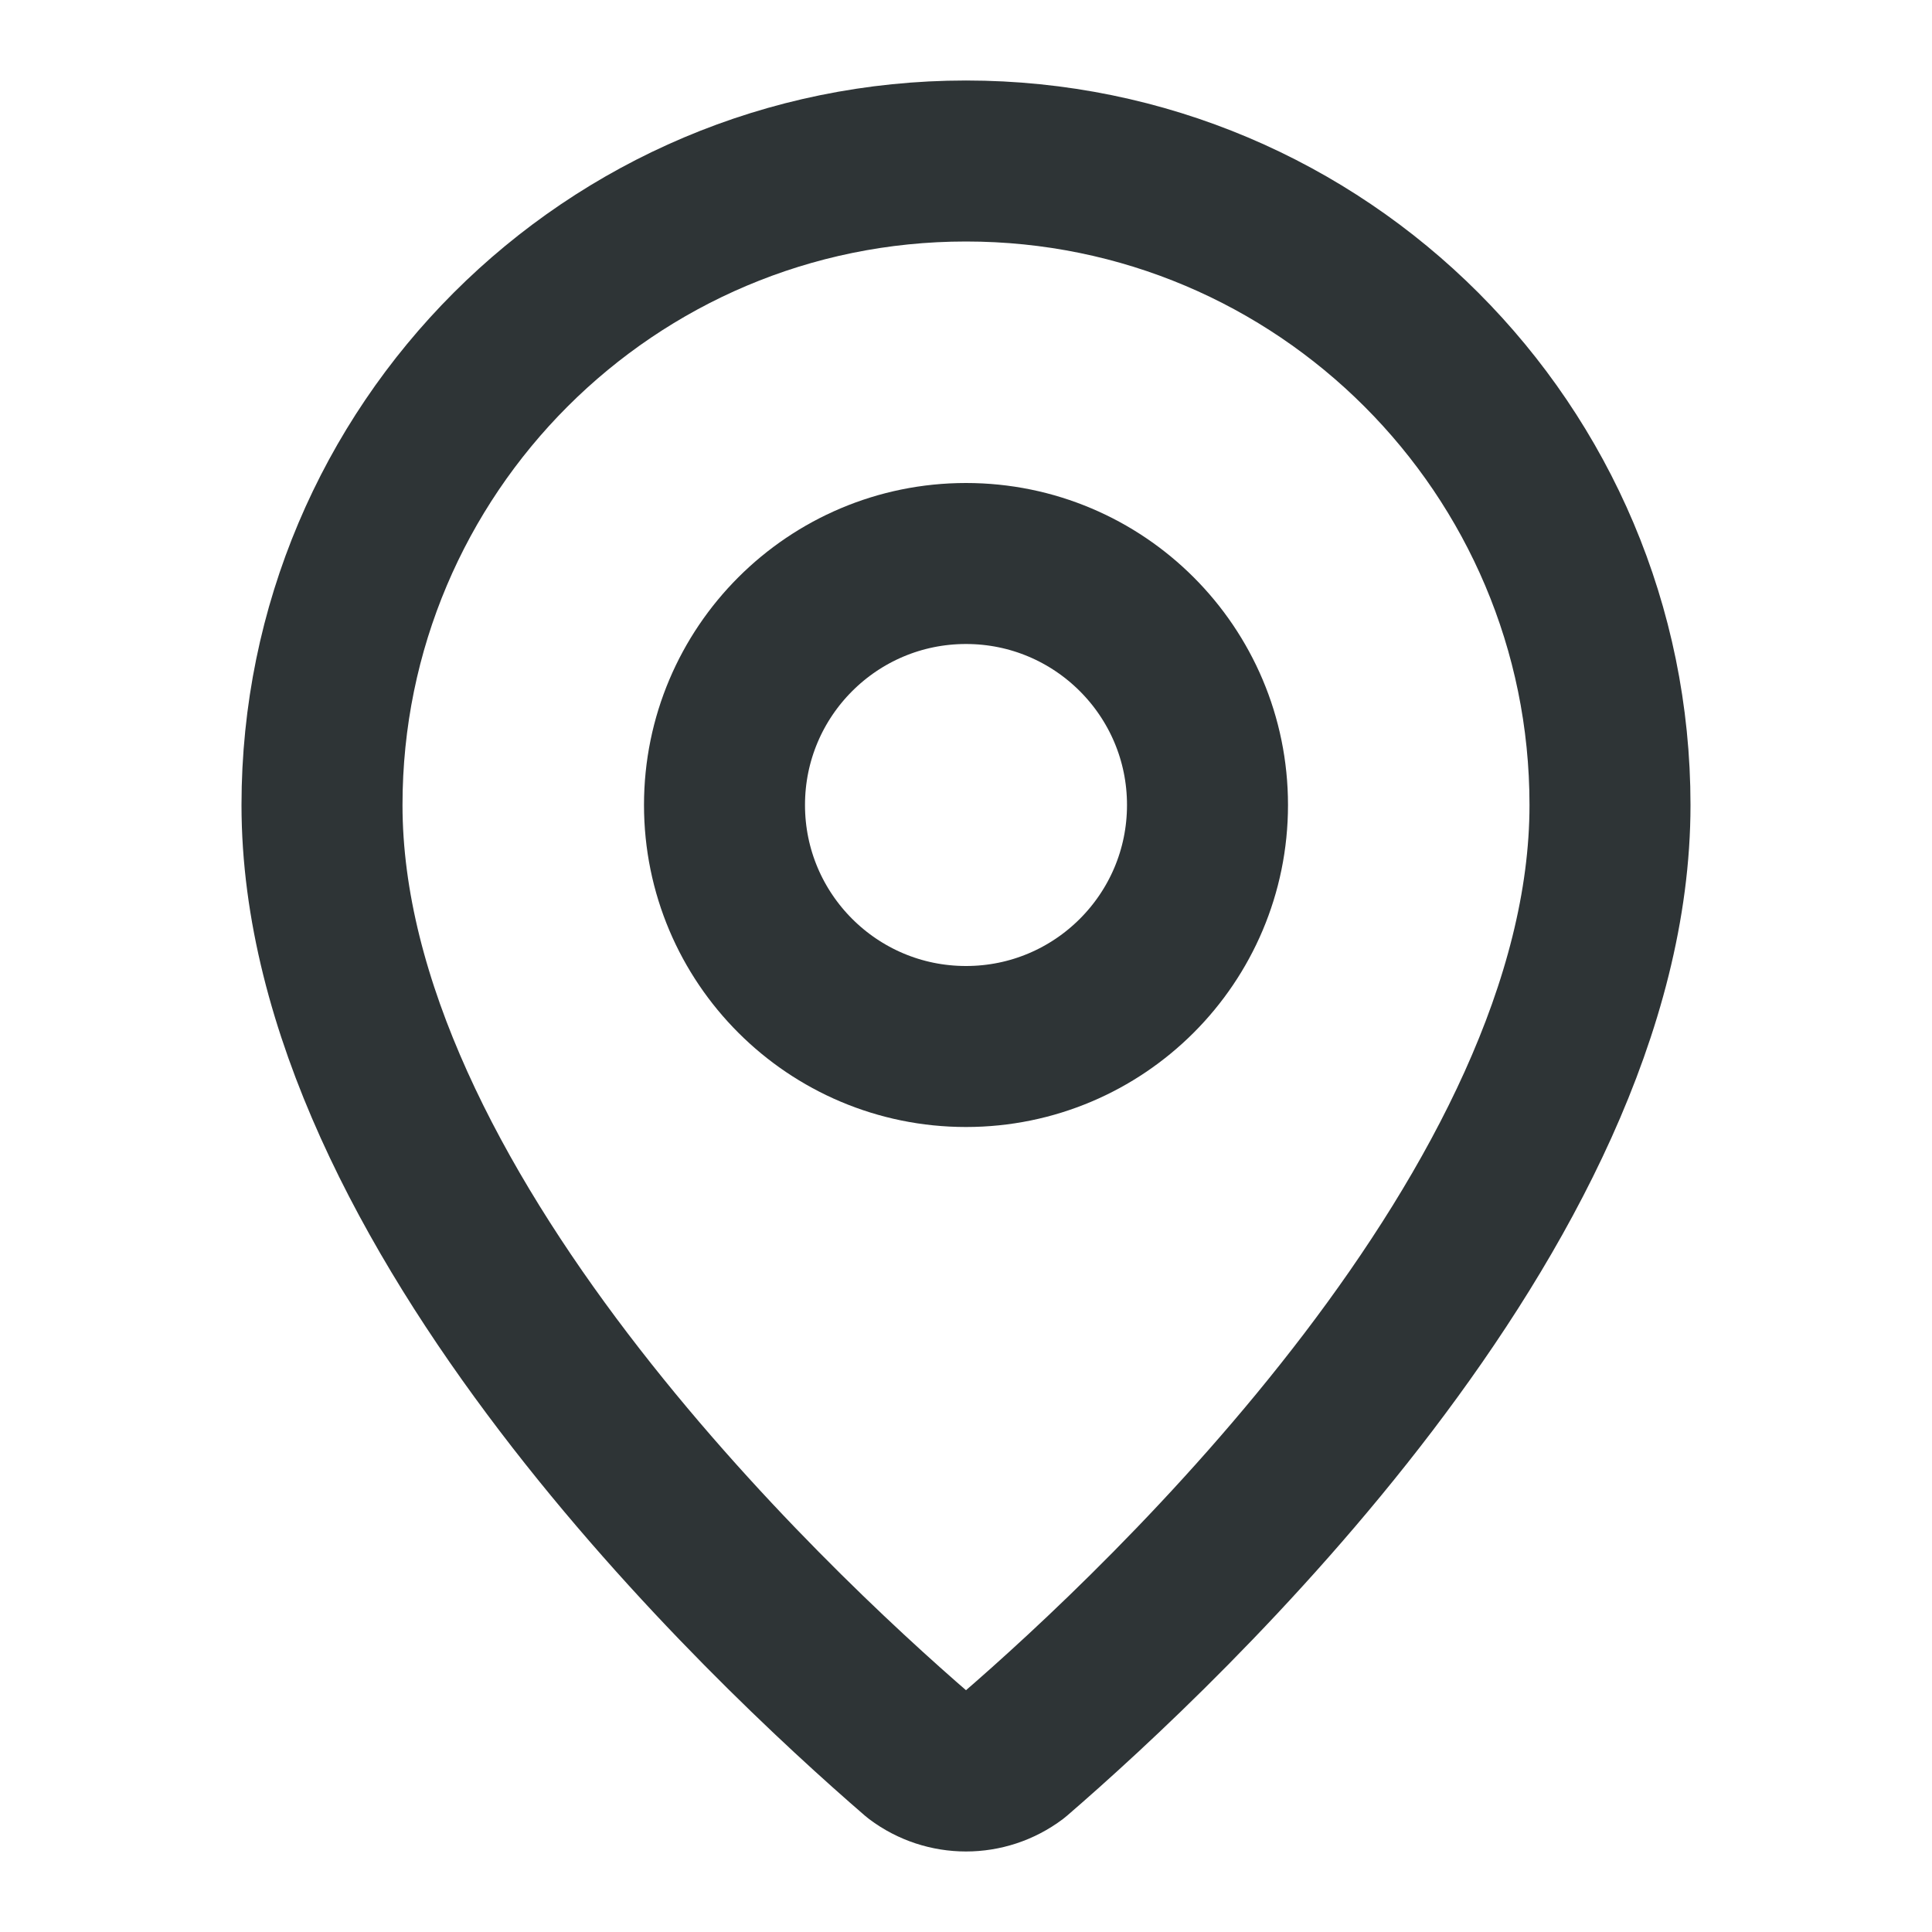
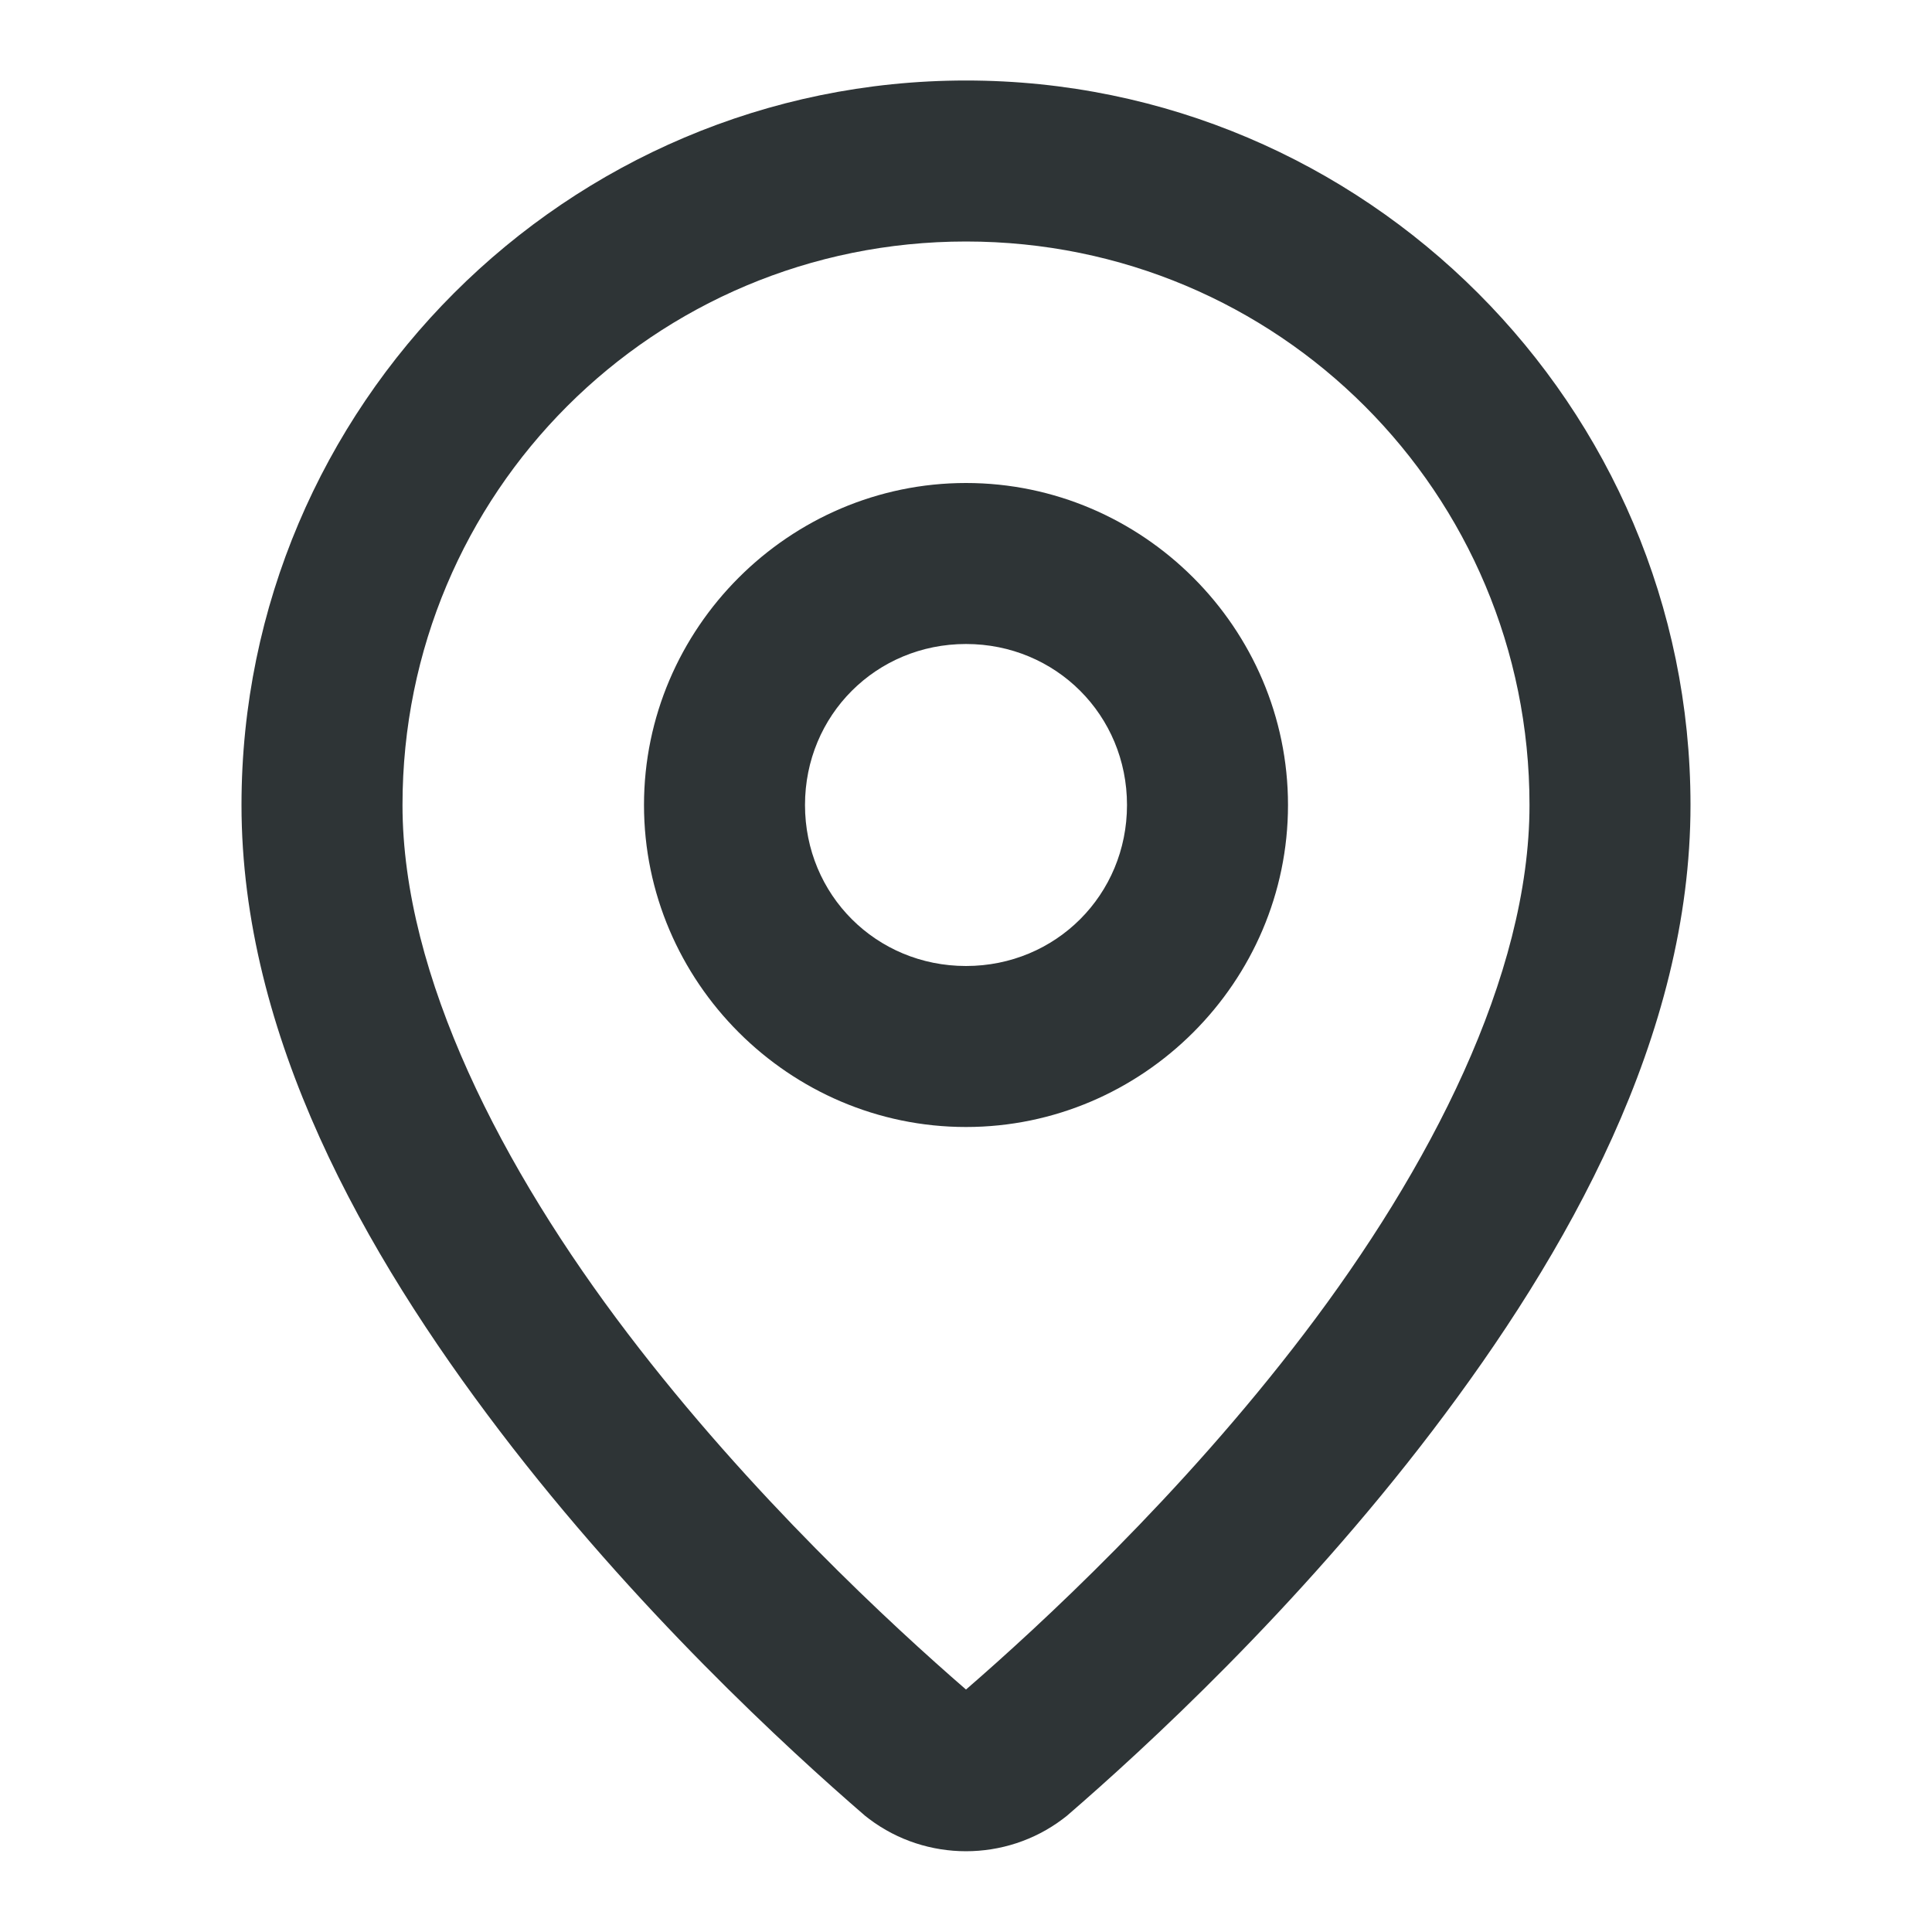
- <svg xmlns="http://www.w3.org/2000/svg" class="lucide lucide-map-pin" width="24" height="24" viewBox="0 0 24 24" fill="none" stroke="#2e3436" stroke-width="2" stroke-linecap="round" stroke-linejoin="round">
-   <path d="M20 10c0 4.993-5.539 10.193-7.399 11.799a1 1 0 0 1-1.202 0C9.539 20.193 4 14.993 4 10a8 8 0 0 1 16 0" />
-   <circle cx="12" cy="10" r="3" />
+ <svg xmlns="http://www.w3.org/2000/svg" width="16" height="16" viewBox="0 0 24 24">
+   <path fill="#2e3436" d="m 12,1 c -4.959,0 -9,4.041 -9,9 0,2.866 1.523,5.563 3.207,7.775 1.684,2.213 3.577,3.95 4.539,4.781 a 1,1 0 0 0 0.053,0.041 c 0.708,0.533 1.694,0.533 2.402,0 a 1,1 0 0 0 0.053,-0.041 c 0.962,-0.831 2.855,-2.569 4.539,-4.781 C 19.477,15.563 21,12.866 21,10 21,5.041 16.959,1 12,1 Z m 0,2 c 3.878,0 7,3.122 7,7 0,2.127 -1.246,4.527 -2.797,6.564 C 14.672,18.577 12.908,20.201 12,20.988 11.092,20.201 9.328,18.577 7.797,16.564 6.246,14.527 5,12.127 5,10 5,6.122 8.122,3 12,3 Z" />
+   <path fill="#2e3436" d="m 12,6 c -2.197,0 -4,1.803 -4,4 0,2.197 1.803,4 4,4 2.197,0 4,-1.803 4,-4 0,-2.197 -1.803,-4 -4,-4 z m 0,2 c 1.116,0 2,0.884 2,2 0,1.116 -0.884,2 -2,2 -1.116,0 -2,-0.884 -2,-2 0,-1.116 0.884,-2 2,-2 z" />
</svg>
